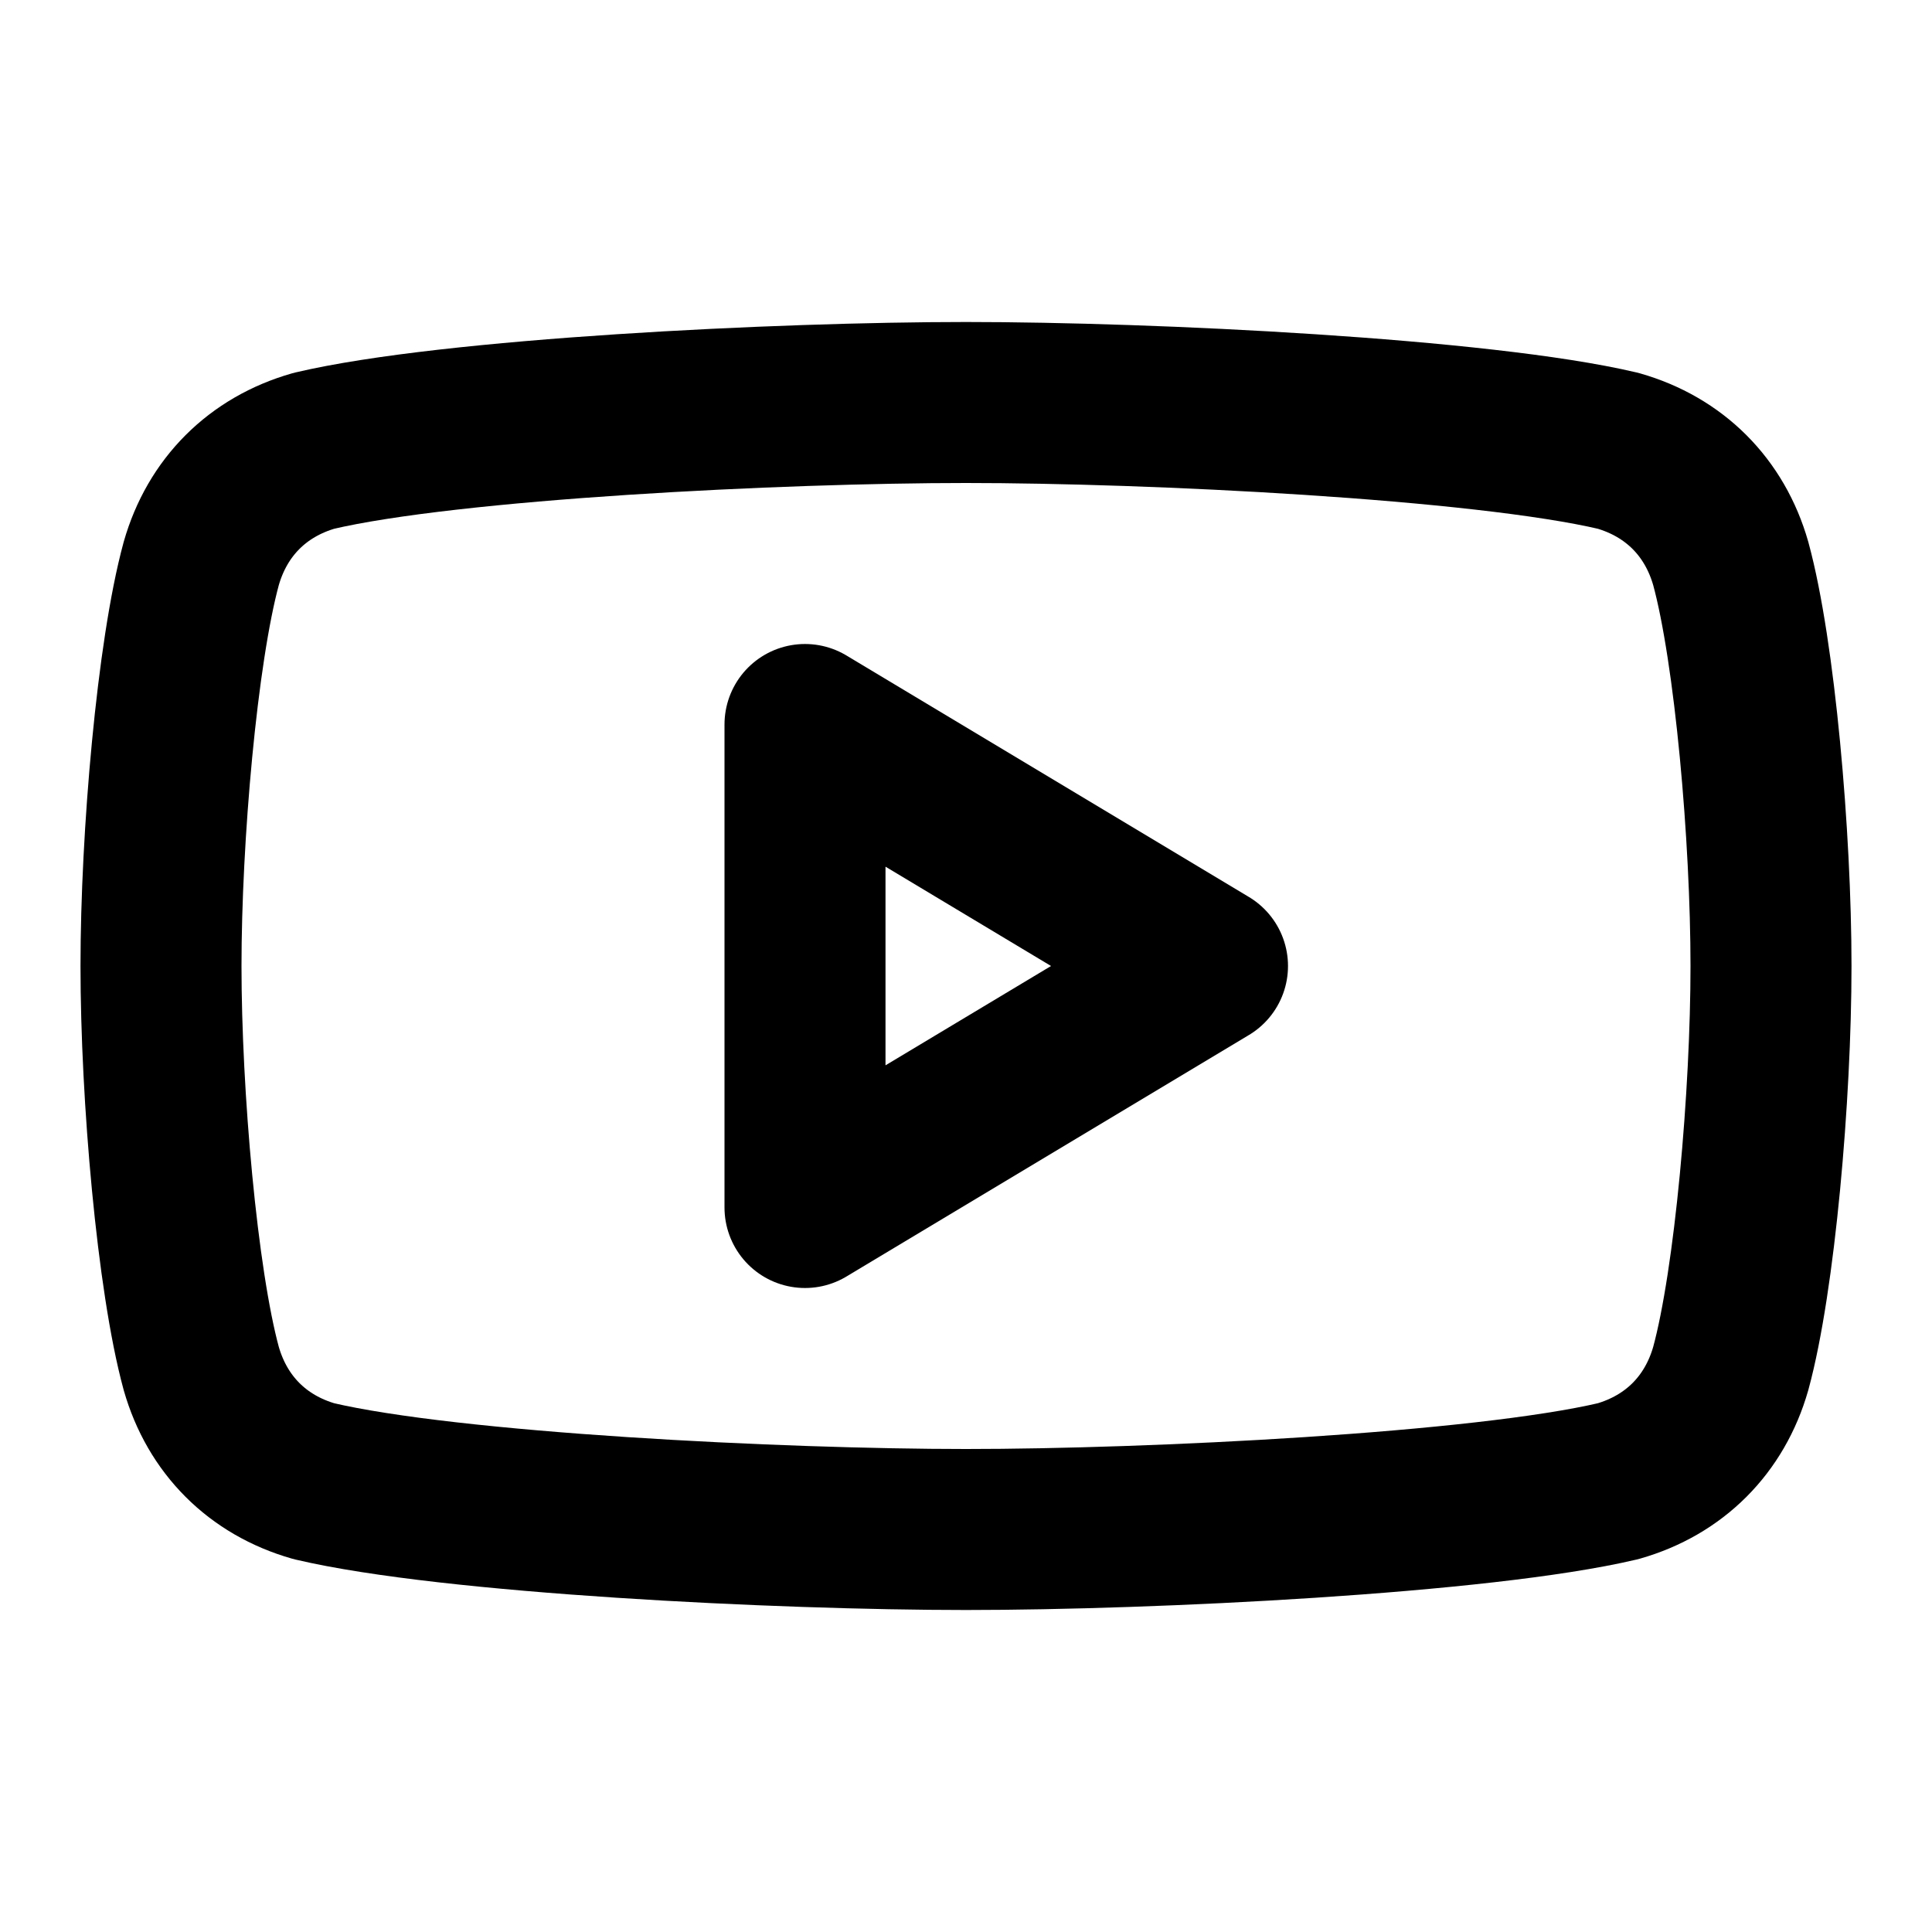
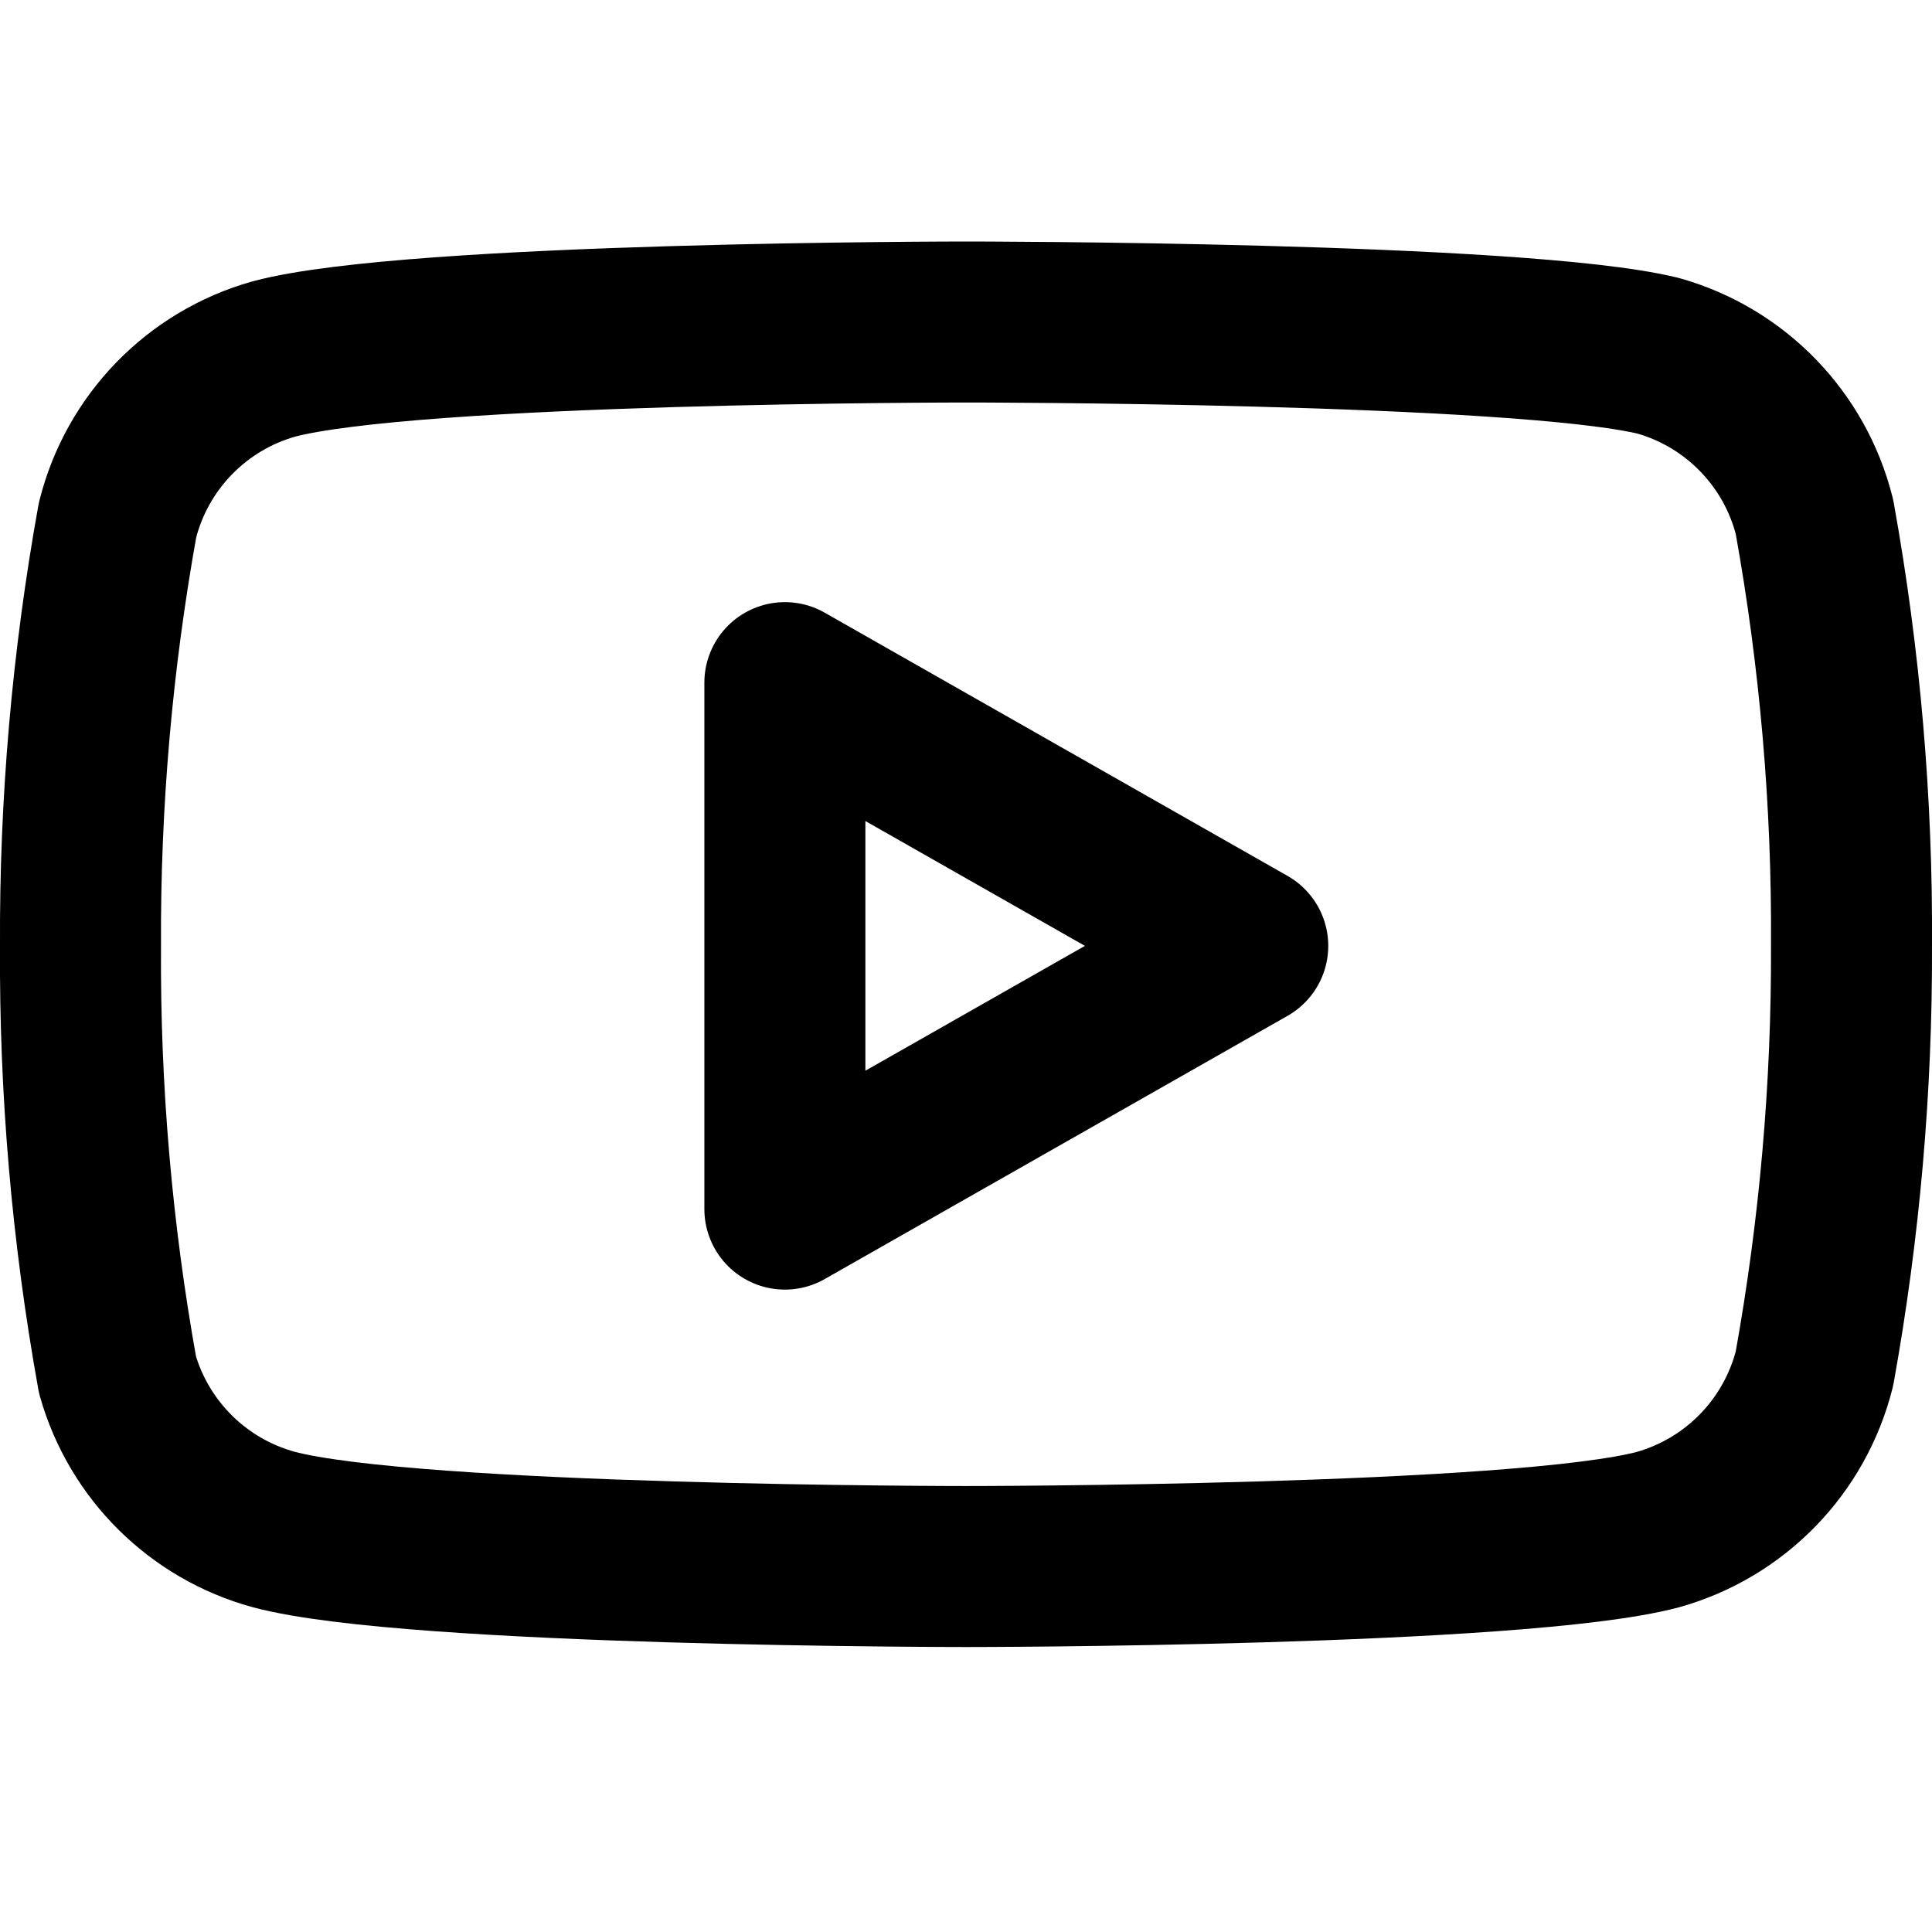
- <svg xmlns="http://www.w3.org/2000/svg" width="24" height="24" viewBox="0 0 24 24" fill="none" stroke="currentColor" stroke-width="2" stroke-linecap="round" stroke-linejoin="round">
-   <path d="M12 19c-2.3 0-6.4-0.2-8.1-0.6c-0.7-0.2-1.2-0.7-1.4-1.4C2.2 15.9 2 13.6 2 12c0-1.6 0.2-3.9 0.5-5 c0.2-0.7 0.7-1.2 1.4-1.4C5.6 5.2 9.7 5 12 5c2.3 0 6.4 0.2 8.1 0.6c0.7 0.2 1.2 0.7 1.4 1.4c0.3 1.1 0.5 3.4 0.5 5 c0 1.6-0.2 3.9-0.5 5c-0.2 0.7-0.7 1.2-1.4 1.4C18.4 18.8 14.3 19 12 19C12 19 12 19 12 19z" />
-   <polygon points="10 15 15 12 10 9" />
+ <svg xmlns="http://www.w3.org/2000/svg" width="24" height="24" viewBox="0 0 24 24" fill="none" stroke="currentColor" stroke-width="2" stroke-linecap="round" stroke-linejoin="round" class="feather feather-youtube">
+   <path d="M22.54 6.42a2.78 2.78 0 0 0-1.94-2C18.88 4 12 4 12 4s-6.88 0-8.6.46a2.78 2.78 0 0 0-1.94 2A29 29 0 0 0 1 11.75a29 29 0 0 0 .46 5.33A2.78 2.78 0 0 0 3.4 19c1.72.46 8.6.46 8.6.46s6.88 0 8.6-.46a2.78 2.78 0 0 0 1.94-2 29 29 0 0 0 .46-5.25 29 29 0 0 0-.46-5.33z" />
+   <polygon points="9.75 15.02 15.5 11.75 9.75 8.48 9.75 15.02" />
</svg>
